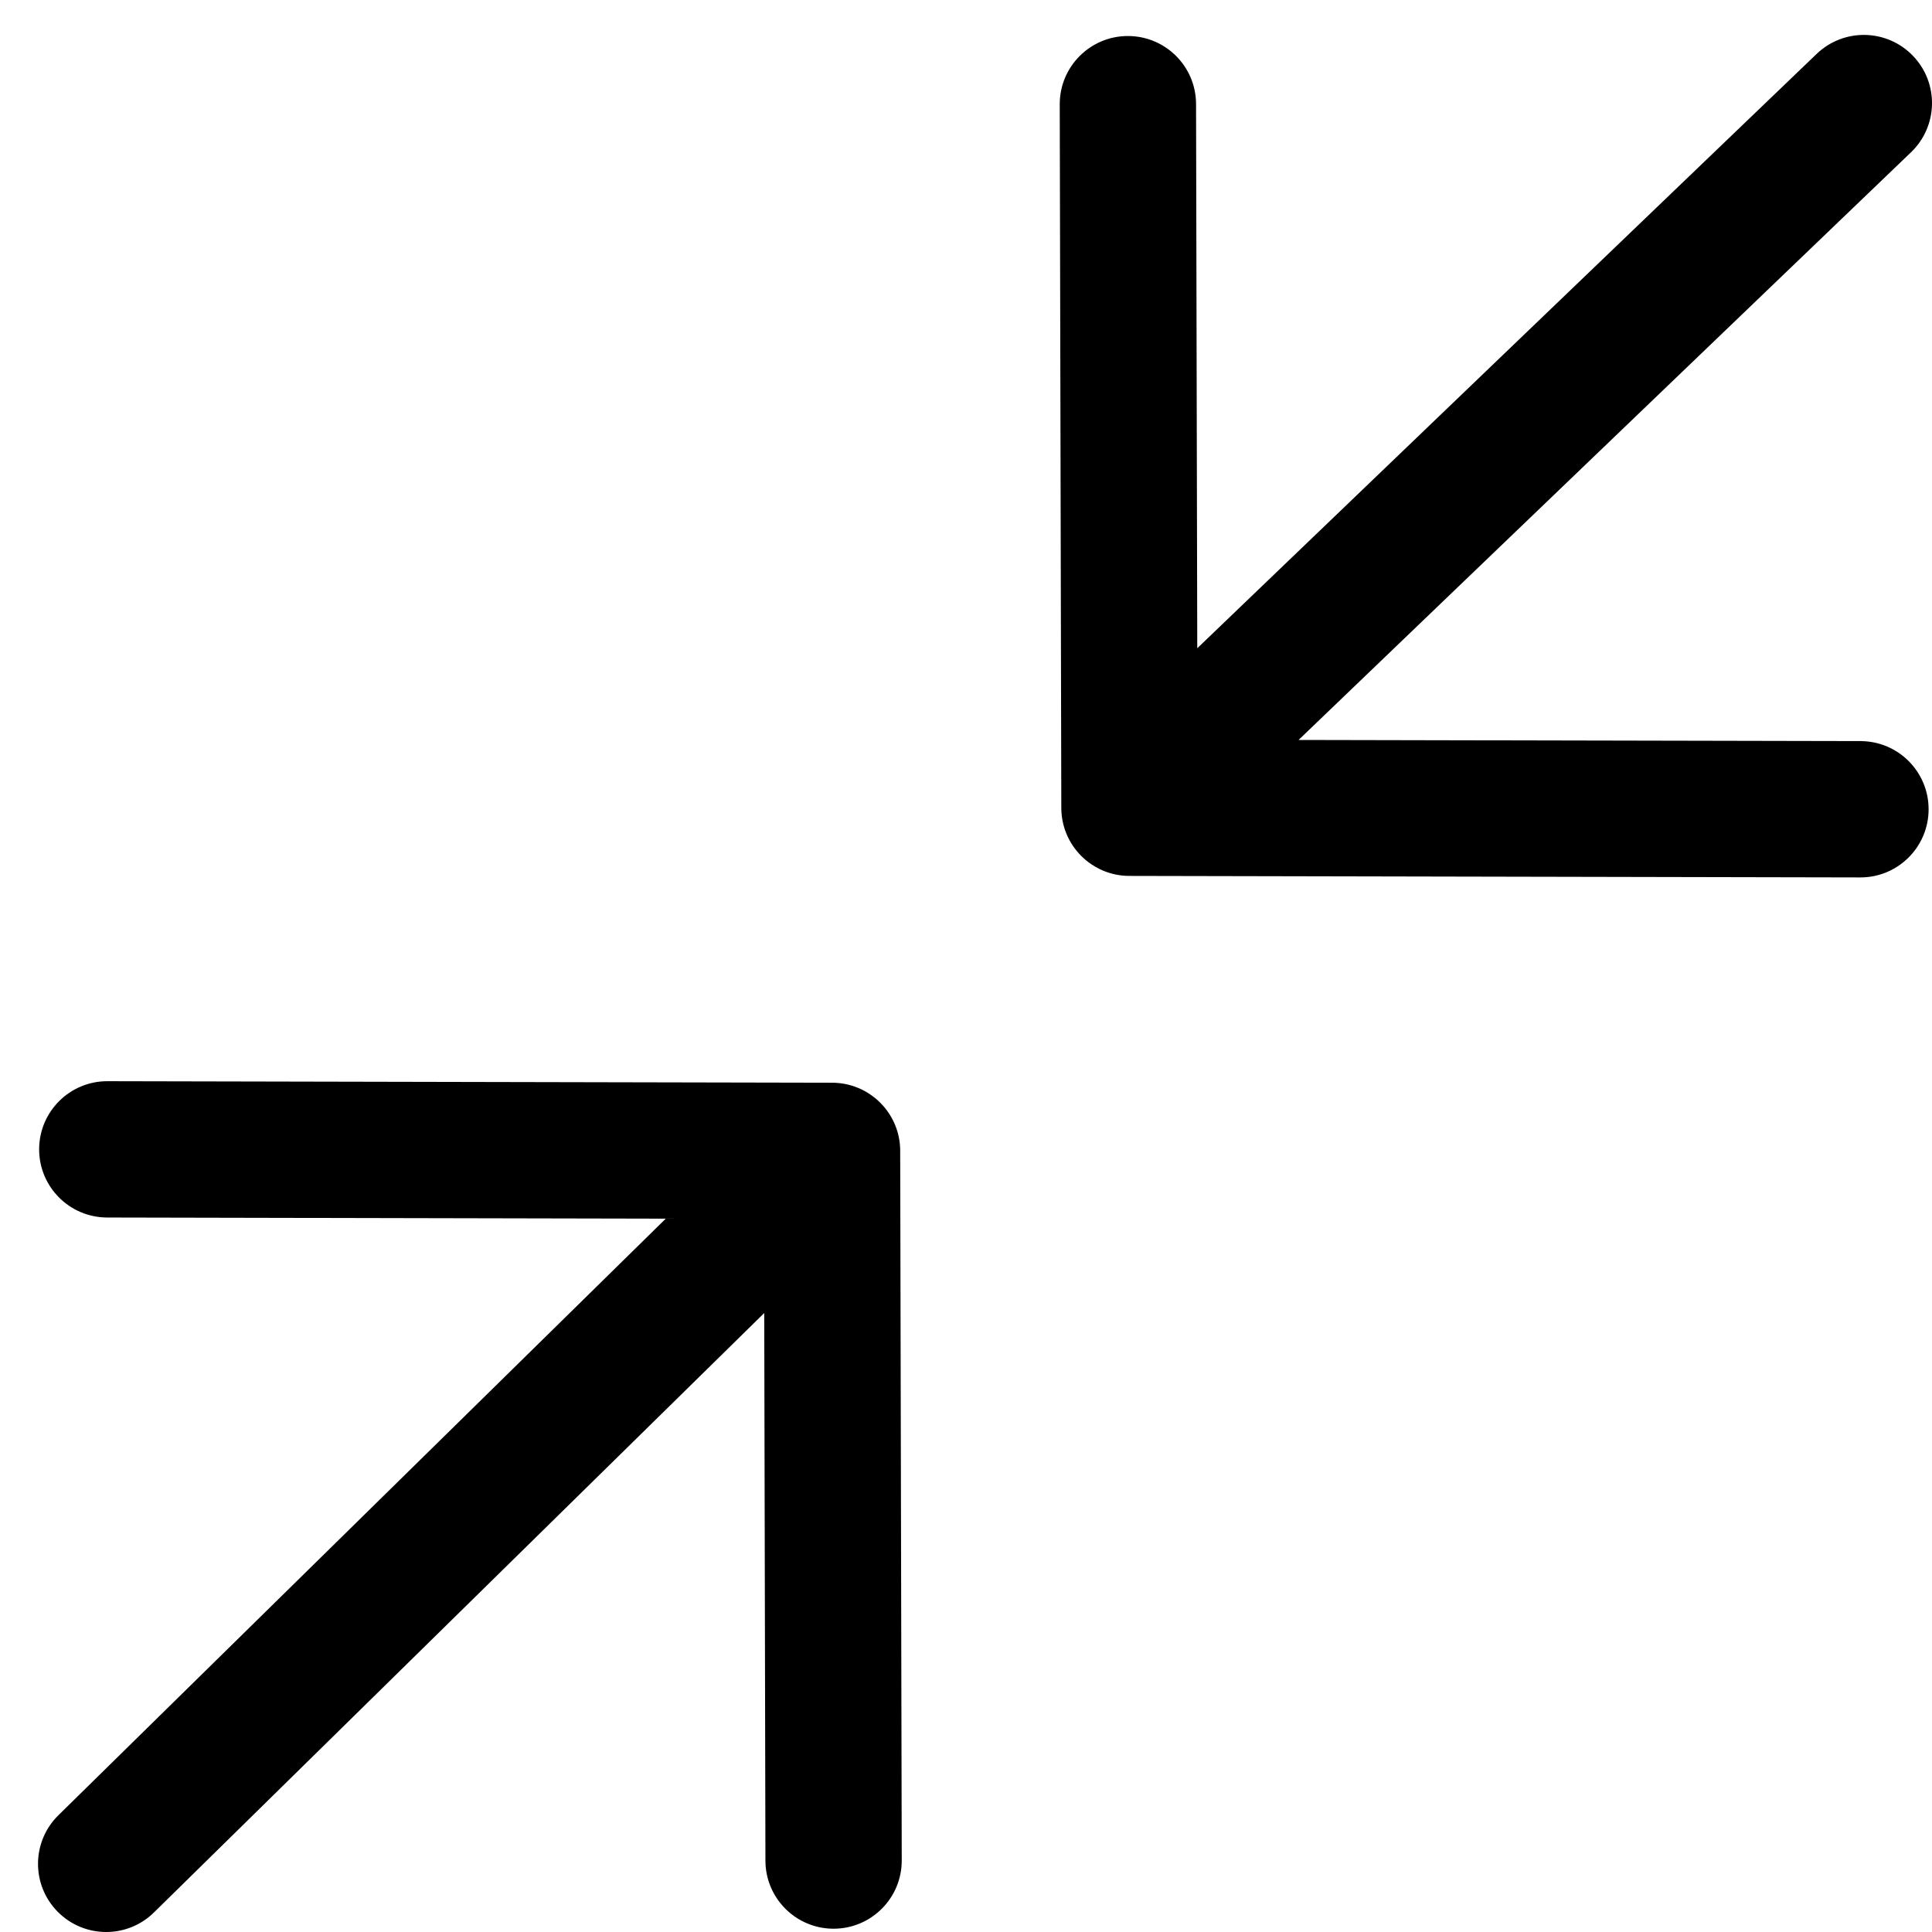
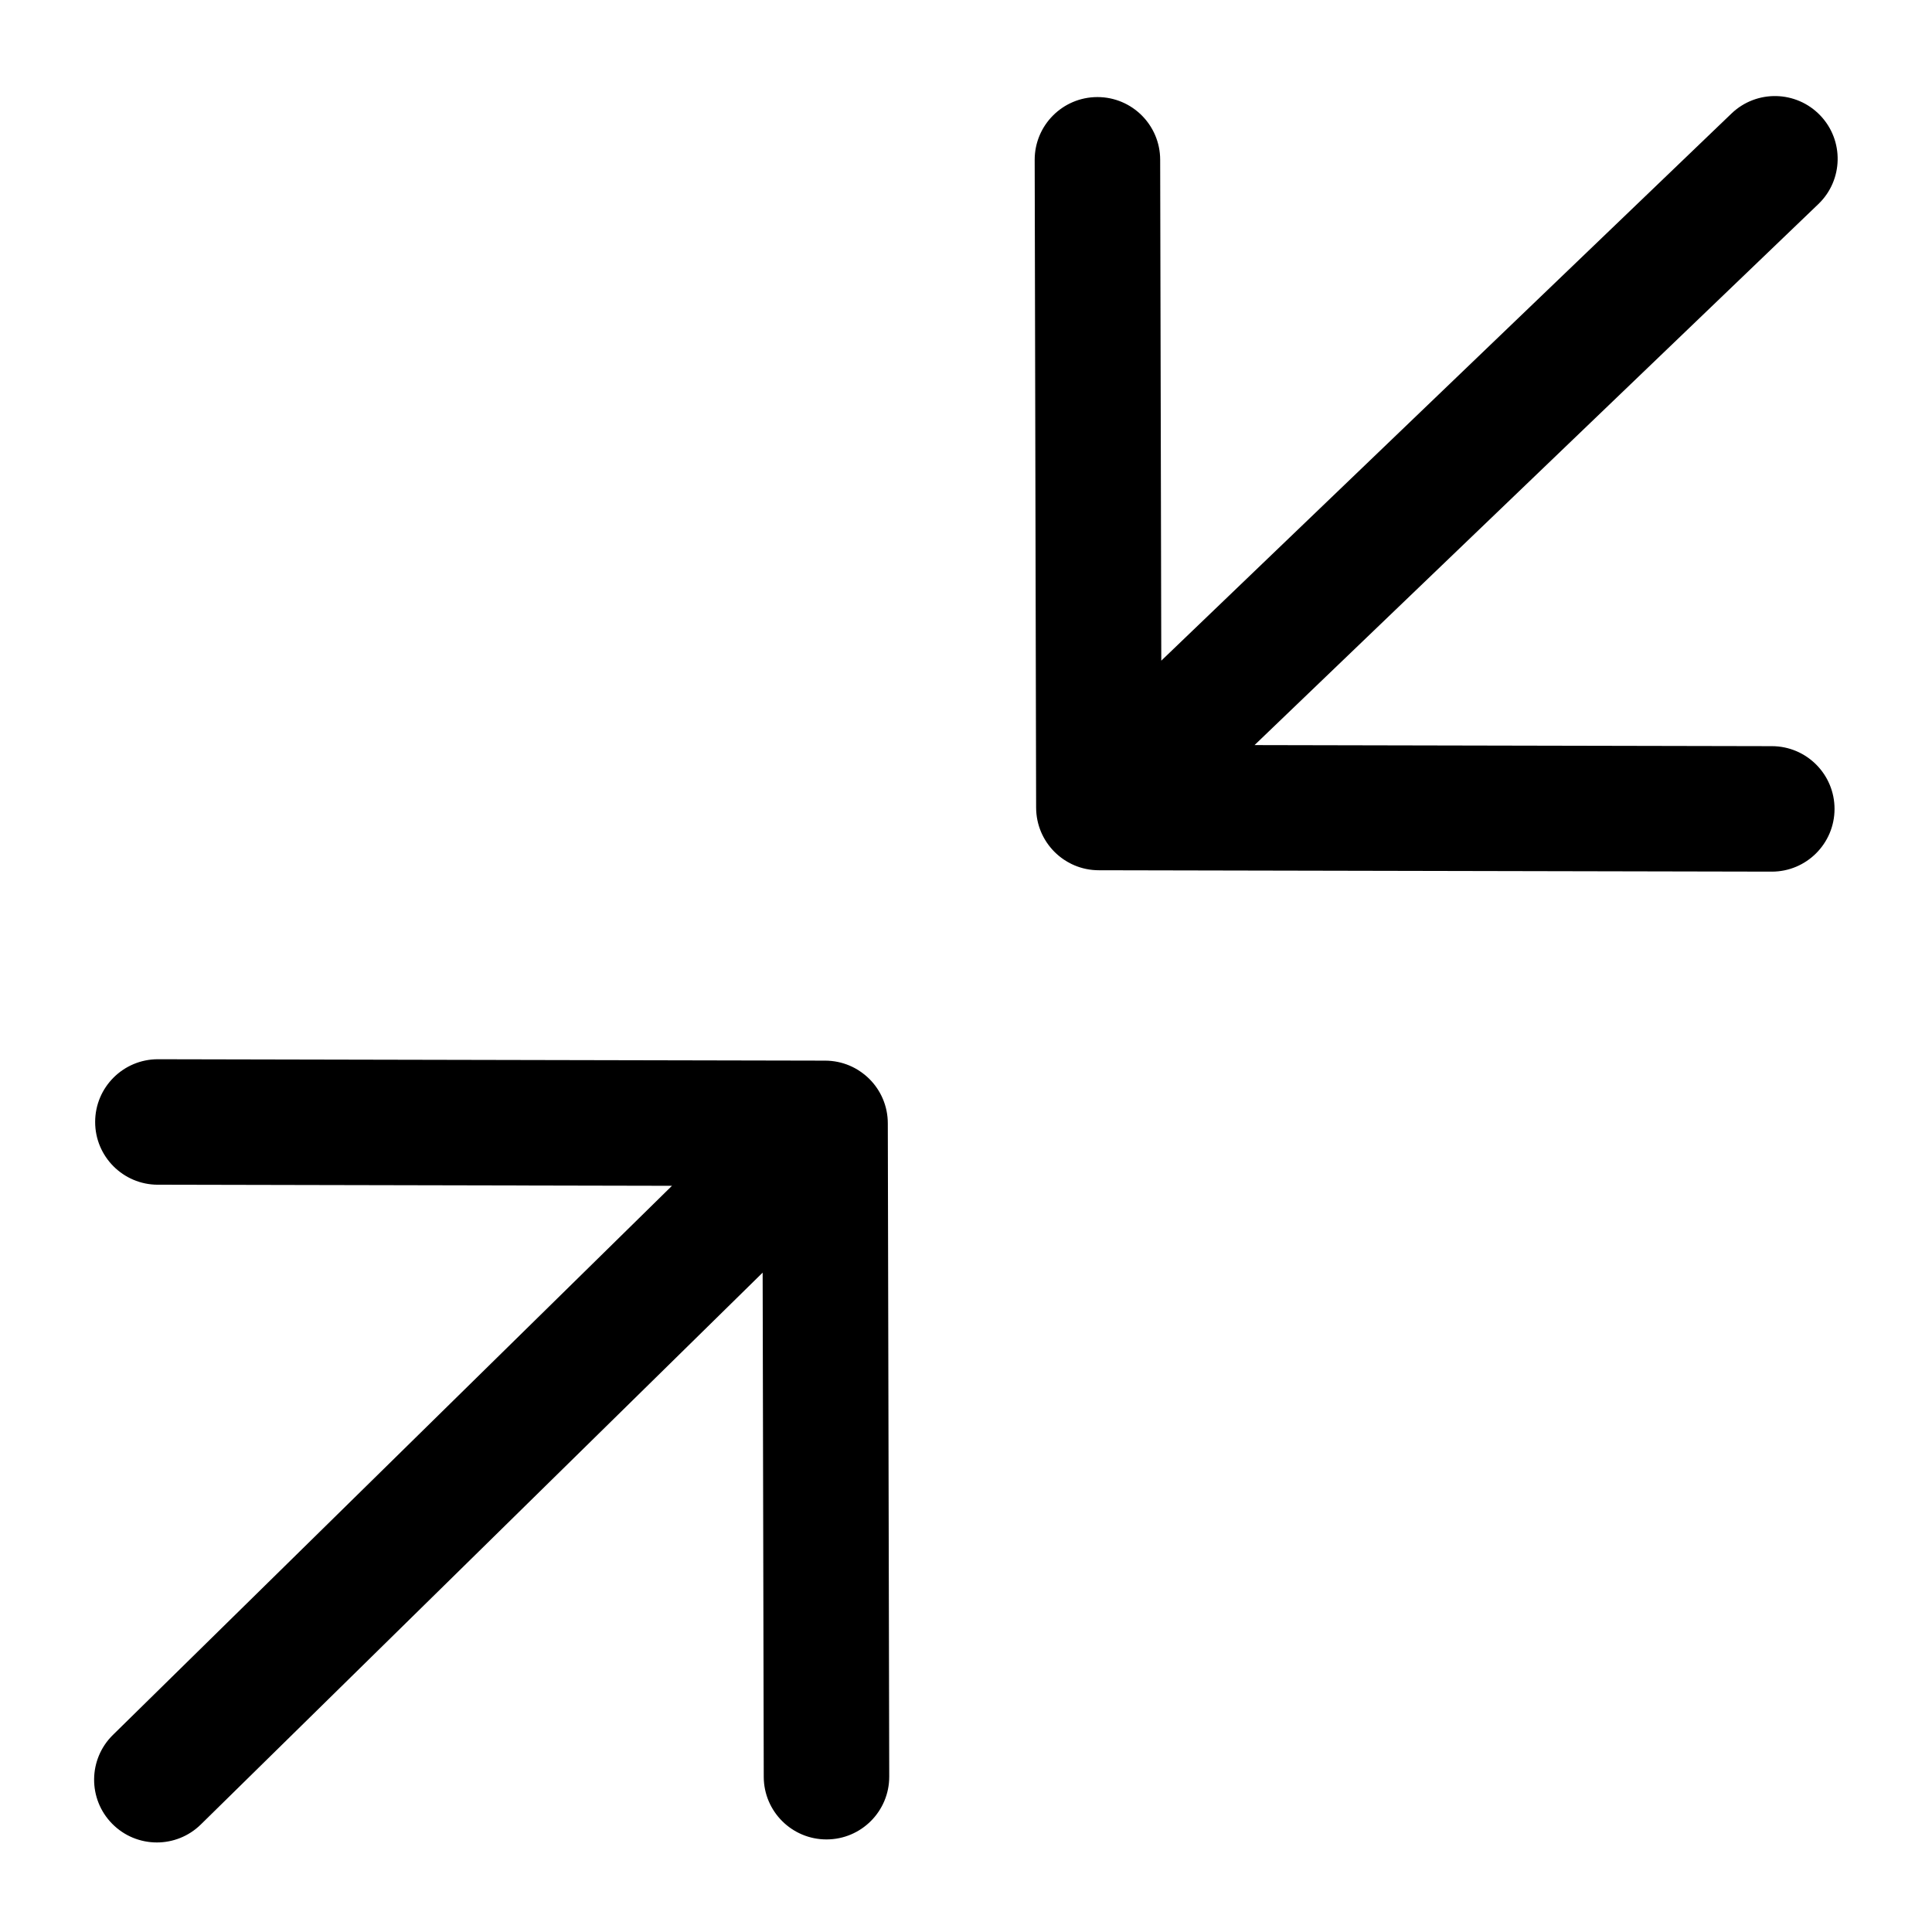
- <svg xmlns="http://www.w3.org/2000/svg" version="1.1" id="图形" x="0px" y="0px" viewBox="90.288 58.809 850.394 850.394" enable-background="new 90.288 58.809 850.394 850.394" xml:space="preserve">
+ <svg xmlns="http://www.w3.org/2000/svg" version="1.1" id="图形" x="0px" y="0px" viewBox="62.022 28.25 923.768 923.768" xml:space="preserve">
  <g>
    <path d="M486.504,564.821c-0.005-0.253-0.007-0.505-0.018-0.757c-0.003-0.075-0.005-0.149-0.008-0.224   c-0.01-0.19-0.028-0.377-0.041-0.565c-0.016-0.224-0.03-0.448-0.05-0.672c-0.009-0.095-0.015-0.191-0.024-0.286   c-0.02-0.193-0.048-0.383-0.071-0.574c-0.024-0.194-0.046-0.389-0.074-0.583c-0.016-0.114-0.029-0.23-0.046-0.344   c-0.029-0.19-0.067-0.377-0.099-0.566c-0.03-0.175-0.06-0.351-0.093-0.526c-0.024-0.128-0.045-0.257-0.071-0.384   c-0.037-0.182-0.083-0.362-0.123-0.543c-0.038-0.167-0.075-0.335-0.115-0.502c-0.033-0.135-0.061-0.271-0.096-0.405   c-0.044-0.171-0.095-0.338-0.142-0.507c-0.047-0.171-0.095-0.343-0.146-0.513c-0.039-0.133-0.074-0.268-0.116-0.4   c-0.049-0.156-0.104-0.31-0.155-0.465c-0.061-0.185-0.123-0.369-0.187-0.553c-0.044-0.124-0.083-0.25-0.128-0.373   c-0.052-0.142-0.11-0.281-0.164-0.422c-0.077-0.202-0.157-0.404-0.238-0.605c-0.045-0.111-0.087-0.224-0.134-0.334   c-0.054-0.128-0.113-0.253-0.169-0.38c-0.096-0.22-0.195-0.439-0.297-0.657c-0.045-0.097-0.087-0.195-0.133-0.291   c-0.056-0.117-0.117-0.231-0.175-0.347c-0.115-0.232-0.233-0.463-0.355-0.693c-0.044-0.084-0.086-0.169-0.131-0.252   c-0.06-0.111-0.125-0.219-0.186-0.329c-0.132-0.236-0.266-0.471-0.405-0.705c-0.044-0.073-0.085-0.148-0.129-0.221   c-0.067-0.111-0.139-0.219-0.208-0.328c-0.145-0.231-0.291-0.462-0.442-0.69c-0.043-0.065-0.085-0.132-0.128-0.197   c-0.08-0.118-0.164-0.233-0.246-0.35c-0.15-0.216-0.301-0.431-0.458-0.644c-0.045-0.061-0.087-0.123-0.132-0.183   c-0.099-0.133-0.204-0.261-0.305-0.392c-0.149-0.193-0.297-0.386-0.452-0.575c-0.045-0.055-0.088-0.112-0.133-0.167   c-0.127-0.154-0.259-0.301-0.389-0.452c-0.142-0.165-0.281-0.331-0.427-0.493c-0.043-0.048-0.084-0.096-0.127-0.144   c-0.161-0.177-0.329-0.348-0.494-0.521c-0.109-0.115-0.212-0.233-0.324-0.347c-0.024-0.025-0.05-0.047-0.074-0.071   c-0.034-0.034-0.067-0.069-0.101-0.103c-0.186-0.186-0.38-0.365-0.57-0.546c-0.138-0.131-0.273-0.267-0.413-0.395   c-0.019-0.017-0.038-0.035-0.057-0.052c-0.181-0.164-0.368-0.321-0.553-0.481c-0.186-0.161-0.369-0.326-0.558-0.482   c-0.098-0.081-0.2-0.157-0.299-0.236c-0.979-0.788-1.994-1.507-3.043-2.153c-0.047-0.029-0.092-0.06-0.139-0.089   c-0.327-0.199-0.659-0.387-0.992-0.573c-0.095-0.053-0.188-0.109-0.283-0.161c-0.016-0.009-0.031-0.018-0.047-0.027   c-0.278-0.15-0.56-0.29-0.841-0.431c-0.135-0.068-0.268-0.14-0.404-0.206c-0.025-0.012-0.051-0.024-0.076-0.037   c-0.237-0.114-0.478-0.217-0.717-0.324c-0.178-0.08-0.354-0.164-0.534-0.241c-0.036-0.015-0.071-0.03-0.107-0.045   c-0.179-0.075-0.36-0.142-0.541-0.213c-0.036-0.014-0.072-0.028-0.108-0.043c-0.202-0.079-0.402-0.163-0.606-0.238   c-0.044-0.016-0.088-0.031-0.131-0.047c-0.105-0.038-0.212-0.071-0.318-0.107c-0.112-0.039-0.224-0.076-0.336-0.114   c-0.202-0.068-0.401-0.141-0.605-0.204c-0.049-0.015-0.099-0.029-0.148-0.044c-0.01-0.003-0.02-0.005-0.03-0.008   c-0.21-0.064-0.423-0.12-0.635-0.18c-0.203-0.057-0.405-0.12-0.61-0.173c-0.272-0.07-0.549-0.129-0.825-0.192   c-0.209-0.048-0.415-0.101-0.625-0.144c-0.282-0.058-0.567-0.104-0.852-0.154c-0.208-0.037-0.414-0.079-0.624-0.111   c-0.281-0.043-0.565-0.074-0.848-0.11c-0.218-0.027-0.435-0.06-0.654-0.083c-0.268-0.028-0.54-0.043-0.81-0.063   c-0.205-0.016-0.41-0.037-0.615-0.048c-0.033-0.002-0.065-0.004-0.098-0.006c-0.203-0.01-0.408-0.011-0.611-0.017   c-0.265-0.008-0.53-0.02-0.795-0.021c-0.036,0-0.071-0.003-0.107-0.003l-319-0.67c-0.022,0-0.042,0-0.064,0   c-16.538,0-29.964,13.391-29.999,29.937c-0.035,16.569,13.369,30.028,29.937,30.063l245.865,0.516L116.001,857.8   c-11.82,11.61-11.99,30.604-0.38,42.425c5.874,5.979,13.635,8.978,21.404,8.978c7.587,0,15.181-2.861,21.021-8.598L426.674,636.75   l0.527,241.069c0.036,16.547,13.461,29.935,29.999,29.935c0.022,0,0.045,0,0.067,0c16.569-0.036,29.971-13.497,29.935-30.065   l-0.683-312.368C486.518,565.152,486.507,564.988,486.504,564.821z" />
    <path d="M909.25,385.019l-247.382-0.51l269.584-258.681c11.955-11.472,12.348-30.462,0.876-42.417   c-11.473-11.956-30.462-12.346-42.417-0.875L617.279,344.142l-0.533-239.547c-0.037-16.546-13.461-29.933-29.999-29.933   c-0.021,0-0.046,0-0.067,0c-16.569,0.037-29.971,13.498-29.934,30.067l0.689,309.694c0,0.119,0.008,0.237,0.01,0.356   c0.003,0.246,0.009,0.492,0.019,0.737c0.005,0.129,0.006,0.259,0.012,0.387c0.007,0.129,0.019,0.257,0.027,0.386   c0.015,0.228,0.032,0.455,0.052,0.683c0.013,0.151,0.022,0.304,0.037,0.454c0.013,0.123,0.03,0.244,0.044,0.367   c0.023,0.204,0.05,0.409,0.078,0.613c0.023,0.173,0.042,0.348,0.068,0.521c0.018,0.117,0.041,0.232,0.06,0.349   c0.031,0.185,0.065,0.369,0.099,0.553c0.035,0.191,0.066,0.384,0.105,0.574c0.022,0.109,0.049,0.216,0.073,0.325   c0.038,0.175,0.08,0.349,0.121,0.523c0.047,0.2,0.089,0.402,0.14,0.6c0.026,0.1,0.056,0.199,0.083,0.299   c0.047,0.176,0.099,0.351,0.15,0.526c0.057,0.199,0.11,0.4,0.171,0.597c0.028,0.09,0.059,0.178,0.088,0.268   c0.061,0.189,0.127,0.376,0.191,0.564c0.064,0.187,0.124,0.376,0.192,0.561c0.029,0.08,0.061,0.159,0.091,0.238   c0.078,0.208,0.162,0.414,0.245,0.62c0.067,0.167,0.129,0.336,0.199,0.501c0.03,0.072,0.063,0.142,0.094,0.214   c0.098,0.227,0.202,0.451,0.306,0.675c0.067,0.146,0.13,0.294,0.2,0.438c0.032,0.066,0.066,0.131,0.098,0.197   c0.116,0.237,0.239,0.471,0.361,0.705c0.068,0.13,0.132,0.263,0.202,0.391c0.035,0.064,0.071,0.127,0.107,0.19   c0.131,0.237,0.269,0.472,0.407,0.707c0.07,0.119,0.136,0.24,0.208,0.358c0.04,0.067,0.083,0.132,0.124,0.198   c0.14,0.227,0.287,0.452,0.434,0.676c0.075,0.114,0.146,0.231,0.222,0.343c0.05,0.074,0.103,0.146,0.154,0.22   c0.144,0.209,0.292,0.415,0.442,0.621c0.081,0.111,0.158,0.225,0.24,0.335c0.065,0.087,0.133,0.171,0.199,0.257   c0.143,0.187,0.289,0.371,0.436,0.555c0.085,0.106,0.166,0.215,0.253,0.319c0.085,0.103,0.174,0.202,0.261,0.304   c0.14,0.165,0.282,0.329,0.426,0.492c0.086,0.098,0.17,0.198,0.257,0.295c0.106,0.117,0.217,0.228,0.324,0.343   c0.083,0.088,0.16,0.18,0.244,0.268c0.06,0.063,0.124,0.121,0.185,0.183c0.08,0.082,0.158,0.167,0.239,0.248   c0.131,0.131,0.267,0.255,0.4,0.383c0.154,0.149,0.308,0.299,0.464,0.444c0.059,0.055,0.117,0.112,0.177,0.166   c0.14,0.127,0.286,0.248,0.428,0.373c0.181,0.159,0.362,0.32,0.546,0.474c0.039,0.032,0.076,0.065,0.115,0.097   c0.134,0.111,0.273,0.215,0.41,0.324c0.221,0.176,0.44,0.354,0.664,0.523c0.02,0.015,0.04,0.029,0.059,0.044   c0.11,0.082,0.224,0.159,0.335,0.24c0.287,0.209,0.574,0.417,0.866,0.615c0.037,0.025,0.076,0.048,0.113,0.073   c1.038,0.694,2.111,1.313,3.21,1.864c0.138,0.069,0.273,0.143,0.411,0.21c0.233,0.112,0.47,0.214,0.705,0.32   c0.208,0.094,0.413,0.192,0.624,0.281c0.028,0.012,0.056,0.023,0.084,0.035c0.154,0.065,0.311,0.122,0.467,0.184   c0.042,0.017,0.083,0.033,0.125,0.049c0.228,0.09,0.454,0.185,0.685,0.27c0.043,0.016,0.086,0.03,0.129,0.045   c0.099,0.036,0.199,0.066,0.298,0.101c0.092,0.032,0.185,0.062,0.277,0.094c0.229,0.078,0.456,0.16,0.687,0.232   c0.055,0.017,0.111,0.032,0.166,0.049c0.057,0.017,0.114,0.032,0.171,0.048c0.133,0.04,0.268,0.076,0.402,0.114   c0.227,0.065,0.453,0.134,0.682,0.193c0.061,0.016,0.124,0.029,0.185,0.045c0.036,0.009,0.073,0.016,0.109,0.025   c0.159,0.039,0.319,0.073,0.478,0.11c0.225,0.052,0.449,0.109,0.676,0.156c0.062,0.013,0.125,0.023,0.187,0.035   c0.032,0.006,0.065,0.011,0.098,0.017c0.17,0.033,0.343,0.061,0.514,0.092c0.226,0.04,0.45,0.086,0.677,0.121   c0.055,0.008,0.111,0.015,0.166,0.023c0.065,0.01,0.131,0.016,0.196,0.025c0.149,0.021,0.299,0.038,0.448,0.057   c0.23,0.029,0.458,0.064,0.69,0.088c0.043,0.004,0.085,0.007,0.128,0.011c0.146,0.014,0.293,0.021,0.44,0.033   c0.084,0.007,0.169,0.013,0.253,0.019c0.234,0.018,0.466,0.041,0.701,0.053c0.027,0.001,0.054,0.003,0.081,0.004   c0.291,0.014,0.583,0.016,0.874,0.022c0.186,0.004,0.371,0.015,0.558,0.015l321.754,0.664c0.021,0,0.042,0,0.063,0   c16.539,0,29.964-13.391,29.998-29.938C939.223,398.512,925.82,385.053,909.25,385.019z" />
  </g>
</svg>
